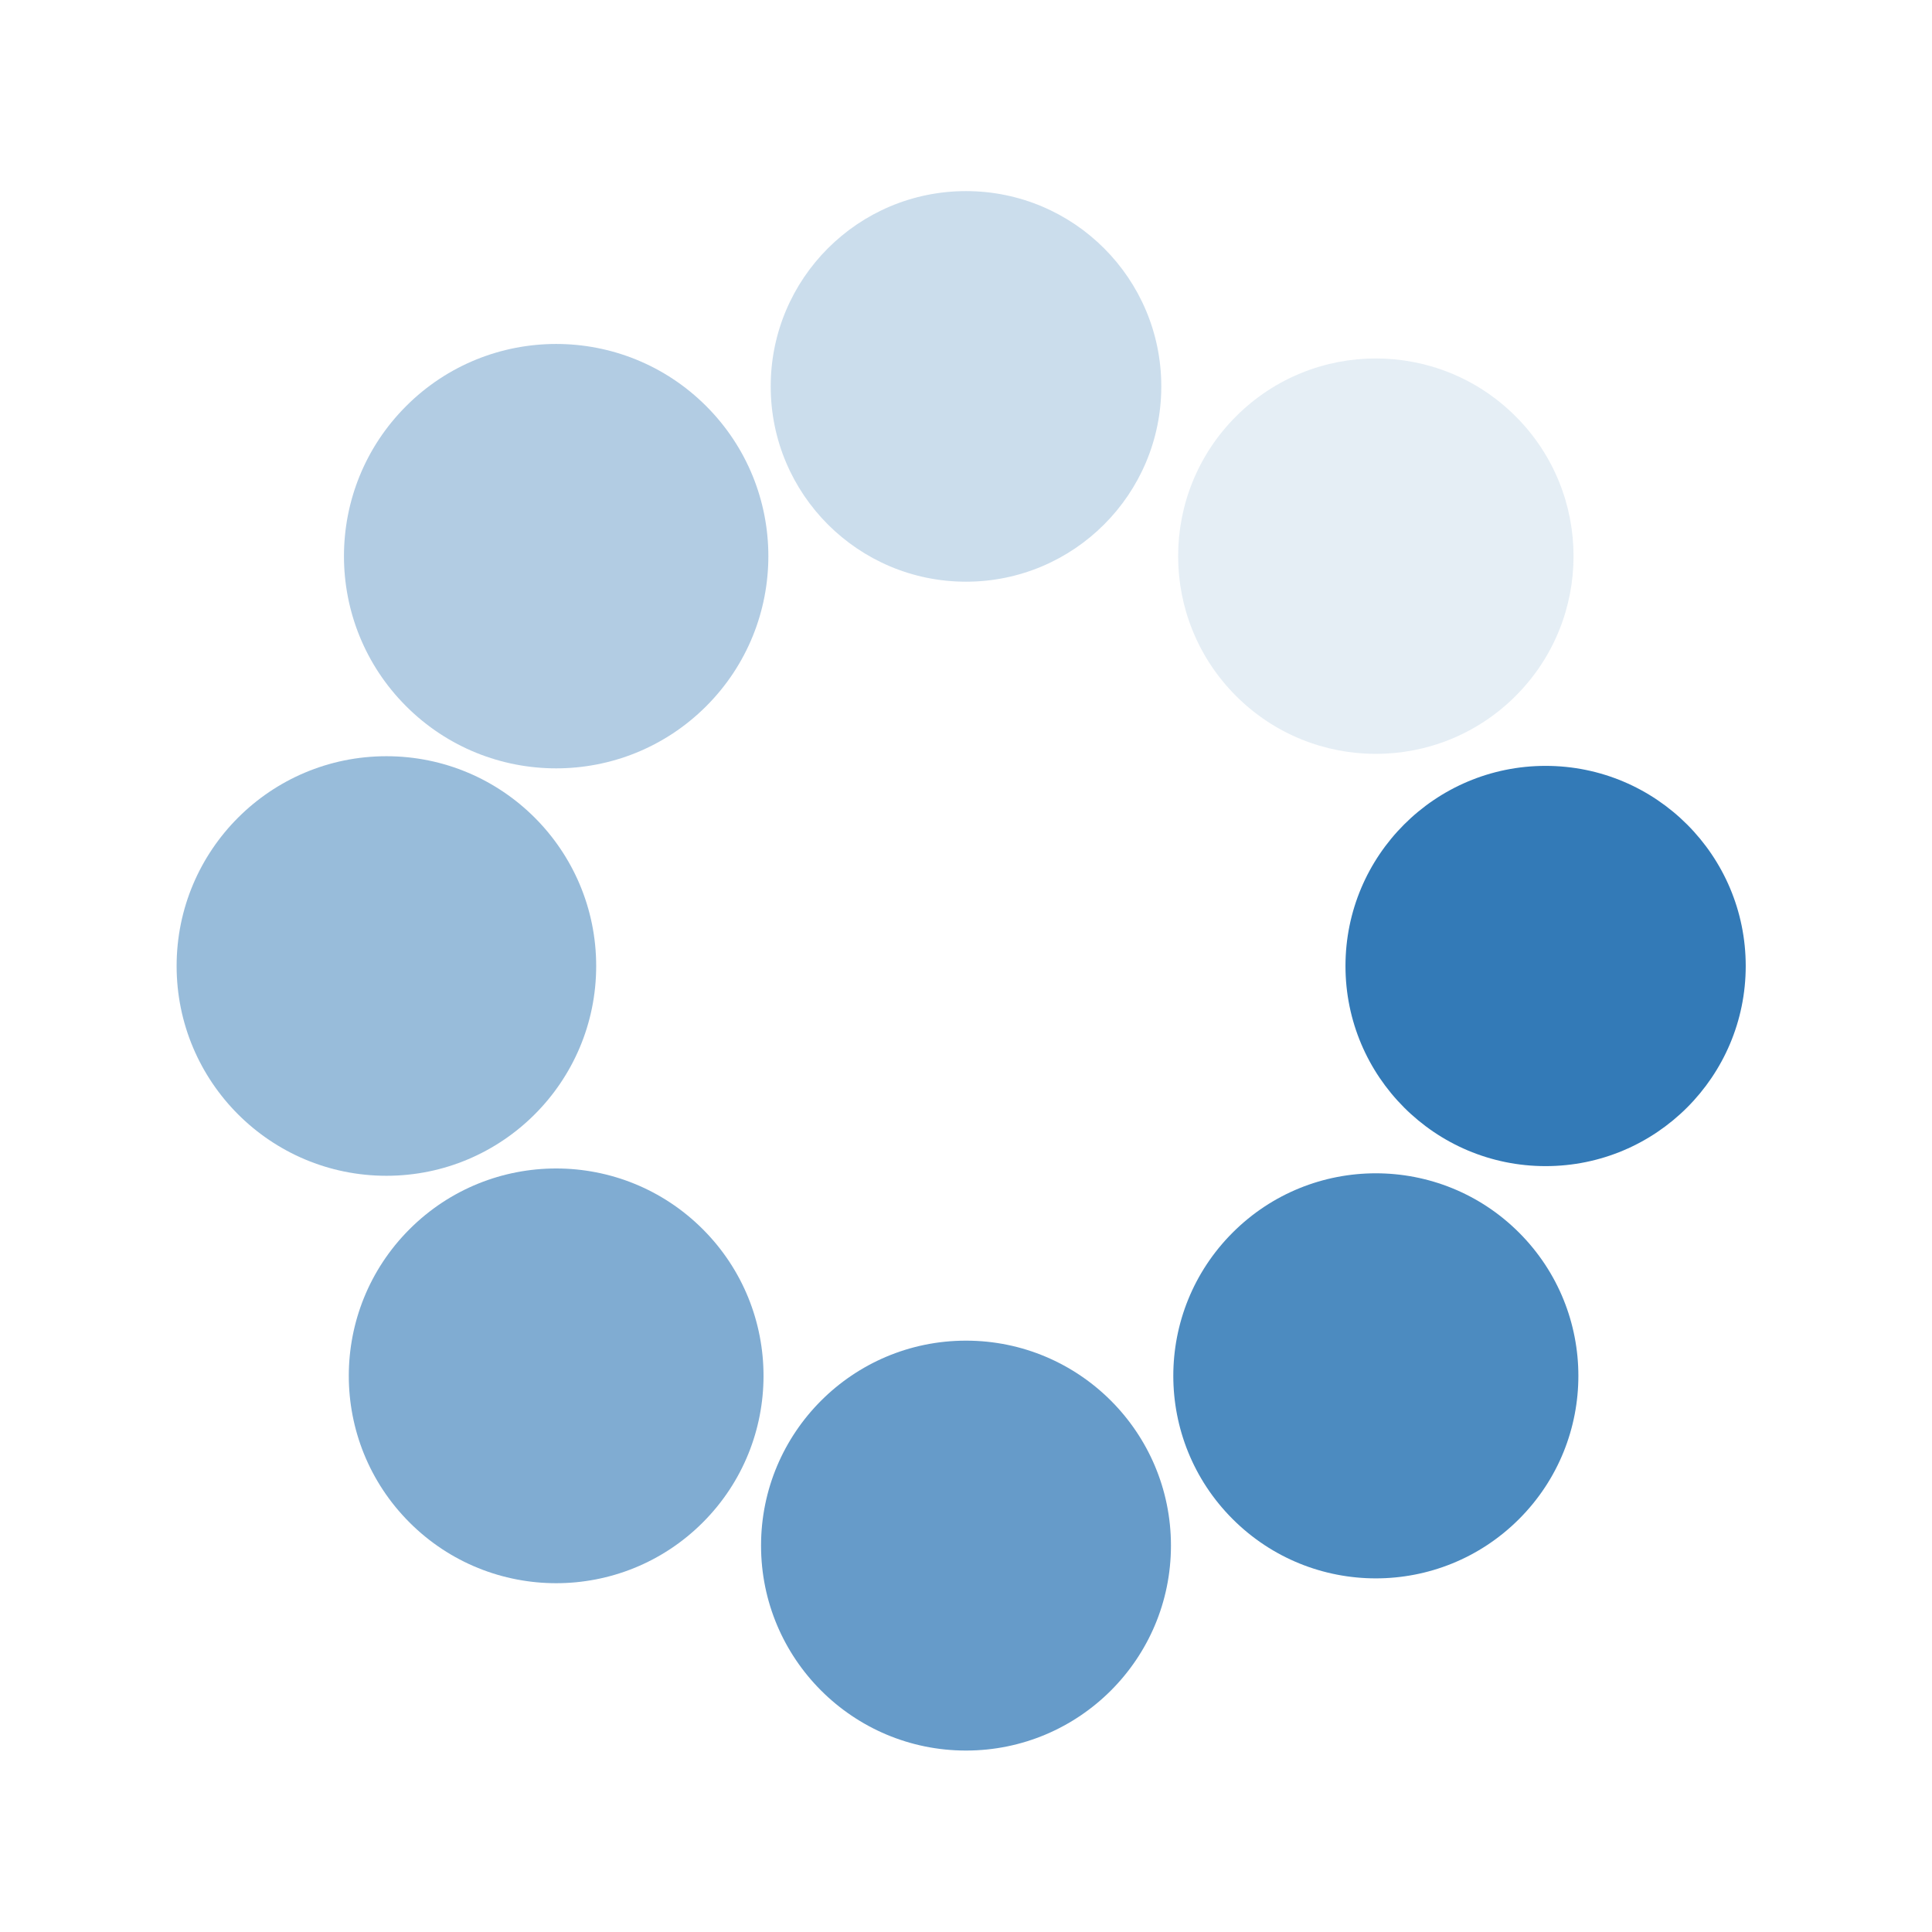
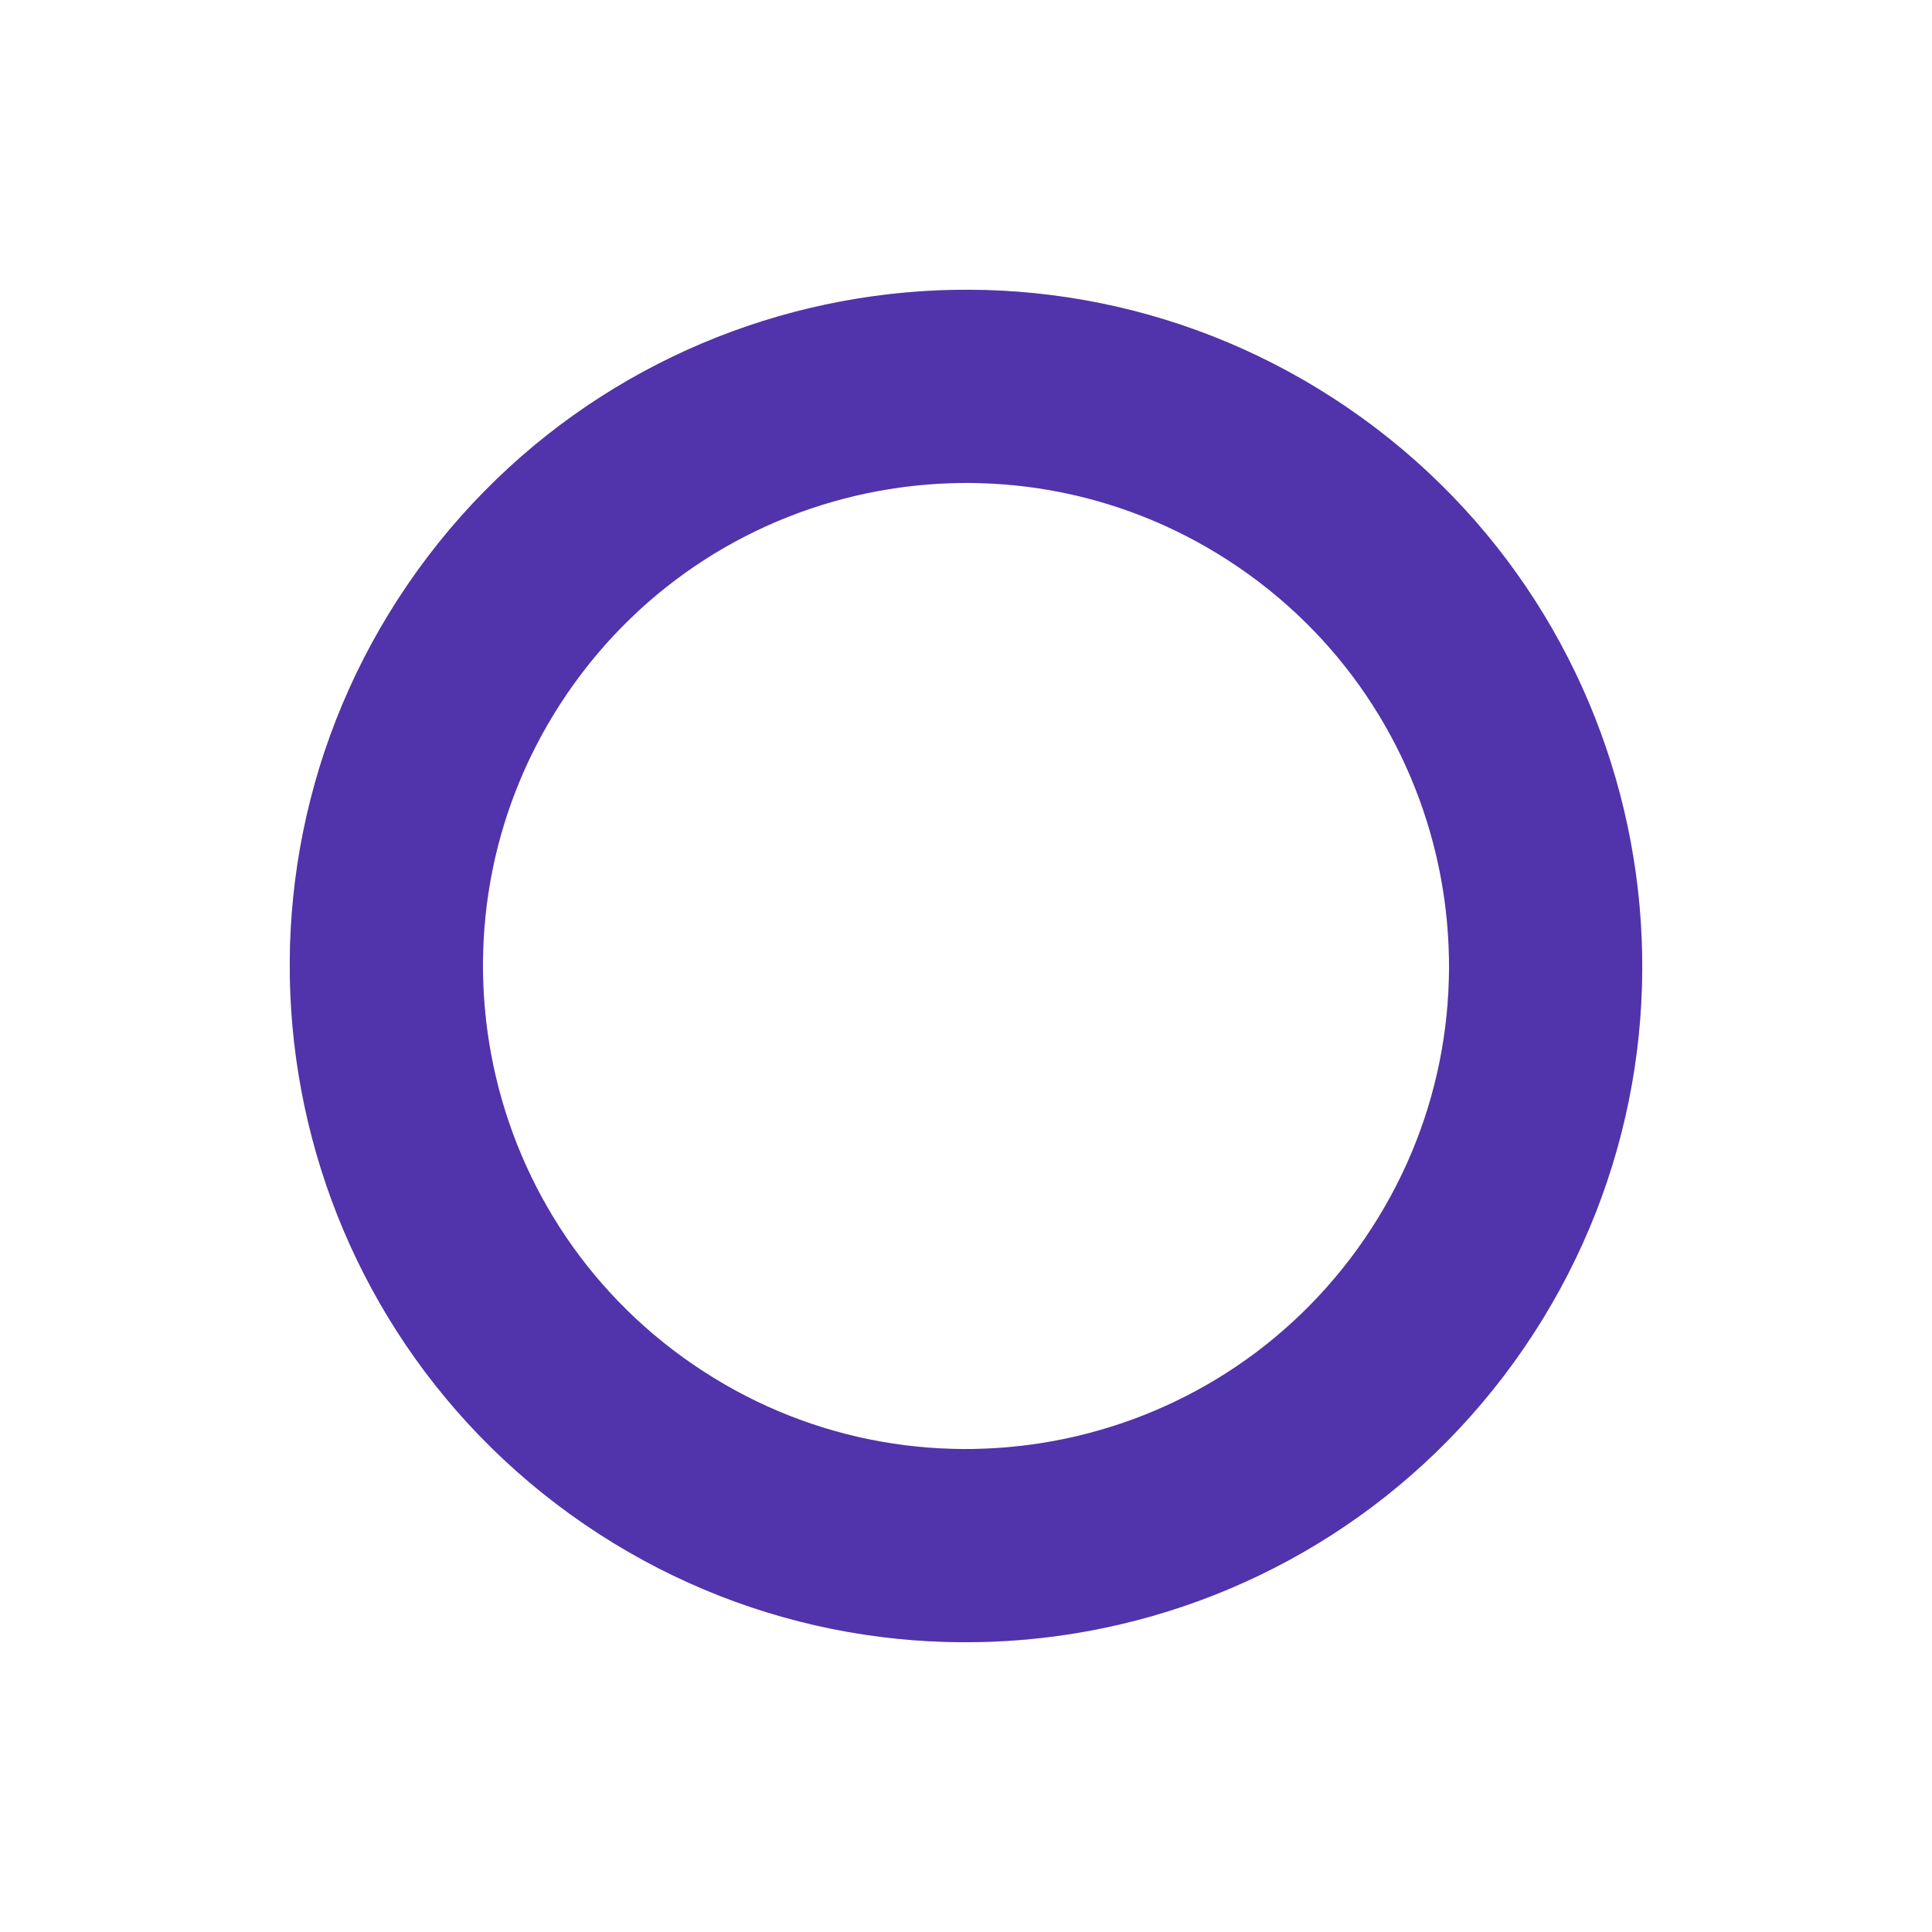
- <svg xmlns="http://www.w3.org/2000/svg" class="lds-spin" width="99px" height="99px" viewBox="0 0 100 100" preserveAspectRatio="xMidYMid" style="background: none;">
-   <g transform="translate(80,50)">
-     <g transform="rotate(0)">
-       <circle cx="0" cy="0" r="10" fill="#337ab7" fill-opacity="1" transform="scale(1.03583 1.03583)">
-         <animateTransform attributeName="transform" type="scale" begin="-0.875s" values="1.1 1.1;1 1" keyTimes="0;1" dur="1s" repeatCount="indefinite" />
-         <animate attributeName="fill-opacity" keyTimes="0;1" dur="1s" repeatCount="indefinite" values="1;0" begin="-0.875s" />
-       </circle>
-     </g>
-   </g>
-   <g transform="translate(71.2132,71.2132)">
-     <g transform="rotate(45)">
-       <circle cx="0" cy="0" r="10" fill="#337ab7" fill-opacity="0.875" transform="scale(1.04833 1.04833)">
-         <animateTransform attributeName="transform" type="scale" begin="-0.75s" values="1.1 1.1;1 1" keyTimes="0;1" dur="1s" repeatCount="indefinite" />
-         <animate attributeName="fill-opacity" keyTimes="0;1" dur="1s" repeatCount="indefinite" values="1;0" begin="-0.75s" />
-       </circle>
-     </g>
-   </g>
-   <g transform="translate(50,80)">
-     <g transform="rotate(90)">
-       <circle cx="0" cy="0" r="10" fill="#337ab7" fill-opacity="0.75" transform="scale(1.06083 1.06083)">
-         <animateTransform attributeName="transform" type="scale" begin="-0.625s" values="1.1 1.1;1 1" keyTimes="0;1" dur="1s" repeatCount="indefinite" />
-         <animate attributeName="fill-opacity" keyTimes="0;1" dur="1s" repeatCount="indefinite" values="1;0" begin="-0.625s" />
-       </circle>
-     </g>
-   </g>
-   <g transform="translate(28.7868,71.2132)">
-     <g transform="rotate(135)">
-       <circle cx="0" cy="0" r="10" fill="#337ab7" fill-opacity="0.625" transform="scale(1.07333 1.07333)">
-         <animateTransform attributeName="transform" type="scale" begin="-0.5s" values="1.1 1.1;1 1" keyTimes="0;1" dur="1s" repeatCount="indefinite" />
-         <animate attributeName="fill-opacity" keyTimes="0;1" dur="1s" repeatCount="indefinite" values="1;0" begin="-0.5s" />
-       </circle>
-     </g>
-   </g>
-   <g transform="translate(20,50)">
-     <g transform="rotate(180)">
-       <circle cx="0" cy="0" r="10" fill="#337ab7" fill-opacity="0.5" transform="scale(1.08583 1.08583)">
-         <animateTransform attributeName="transform" type="scale" begin="-0.375s" values="1.1 1.1;1 1" keyTimes="0;1" dur="1s" repeatCount="indefinite" />
-         <animate attributeName="fill-opacity" keyTimes="0;1" dur="1s" repeatCount="indefinite" values="1;0" begin="-0.375s" />
-       </circle>
-     </g>
-   </g>
-   <g transform="translate(28.7868,28.7868)">
-     <g transform="rotate(225)">
-       <circle cx="0" cy="0" r="10" fill="#337ab7" fill-opacity="0.375" transform="scale(1.09833 1.09833)">
-         <animateTransform attributeName="transform" type="scale" begin="-0.25s" values="1.1 1.1;1 1" keyTimes="0;1" dur="1s" repeatCount="indefinite" />
-         <animate attributeName="fill-opacity" keyTimes="0;1" dur="1s" repeatCount="indefinite" values="1;0" begin="-0.25s" />
-       </circle>
-     </g>
-   </g>
-   <g transform="translate(50,20)">
-     <g transform="rotate(270)">
-       <circle cx="0" cy="0" r="10" fill="#337ab7" fill-opacity="0.25" transform="scale(1.01083 1.01083)">
-         <animateTransform attributeName="transform" type="scale" begin="-0.125s" values="1.1 1.1;1 1" keyTimes="0;1" dur="1s" repeatCount="indefinite" />
-         <animate attributeName="fill-opacity" keyTimes="0;1" dur="1s" repeatCount="indefinite" values="1;0" begin="-0.125s" />
-       </circle>
-     </g>
-   </g>
-   <g transform="translate(71.2132,28.7868)">
-     <g transform="rotate(315)">
-       <circle cx="0" cy="0" r="10" fill="#337ab7" fill-opacity="0.125" transform="scale(1.02333 1.02333)">
-         <animateTransform attributeName="transform" type="scale" begin="0s" values="1.1 1.1;1 1" keyTimes="0;1" dur="1s" repeatCount="indefinite" />
-         <animate attributeName="fill-opacity" keyTimes="0;1" dur="1s" repeatCount="indefinite" values="1;0" begin="0s" />
-       </circle>
-     </g>
-   </g>
+ <svg xmlns="http://www.w3.org/2000/svg" width="100px" height="100px" viewBox="0 0 100 100" preserveAspectRatio="xMidYMid" class="lds-ring" style="background: none;">
+   <circle cx="50" cy="50" ng-attr-r="{{config.radius}}" ng-attr-stroke="{{config.base}}" ng-attr-stroke-width="{{config.width}}" fill="none" r="30" stroke="#cfcfcf" stroke-width="10" />
+   <circle cx="50" cy="50" ng-attr-r="{{config.radius}}" ng-attr-stroke="{{config.stroke}}" ng-attr-stroke-width="{{config.innerWidth}}" ng-attr-stroke-linecap="{{config.linecap}}" fill="none" r="30" stroke="#5133AB" stroke-width="10" stroke-linecap="square" transform="rotate(304.375 50 50)">
+     <animateTransform attributeName="transform" type="rotate" calcMode="linear" values="0 50 50;180 50 50;720 50 50" keyTimes="0;0.5;1" dur="1s" begin="0s" repeatCount="indefinite" />
+     <animate attributeName="stroke-dasharray" calcMode="linear" values="18.85 169.646;94.248 94.248;18.85 169.646" keyTimes="0;0.5;1" dur="1" begin="0s" repeatCount="indefinite" />
+   </circle>
</svg>
